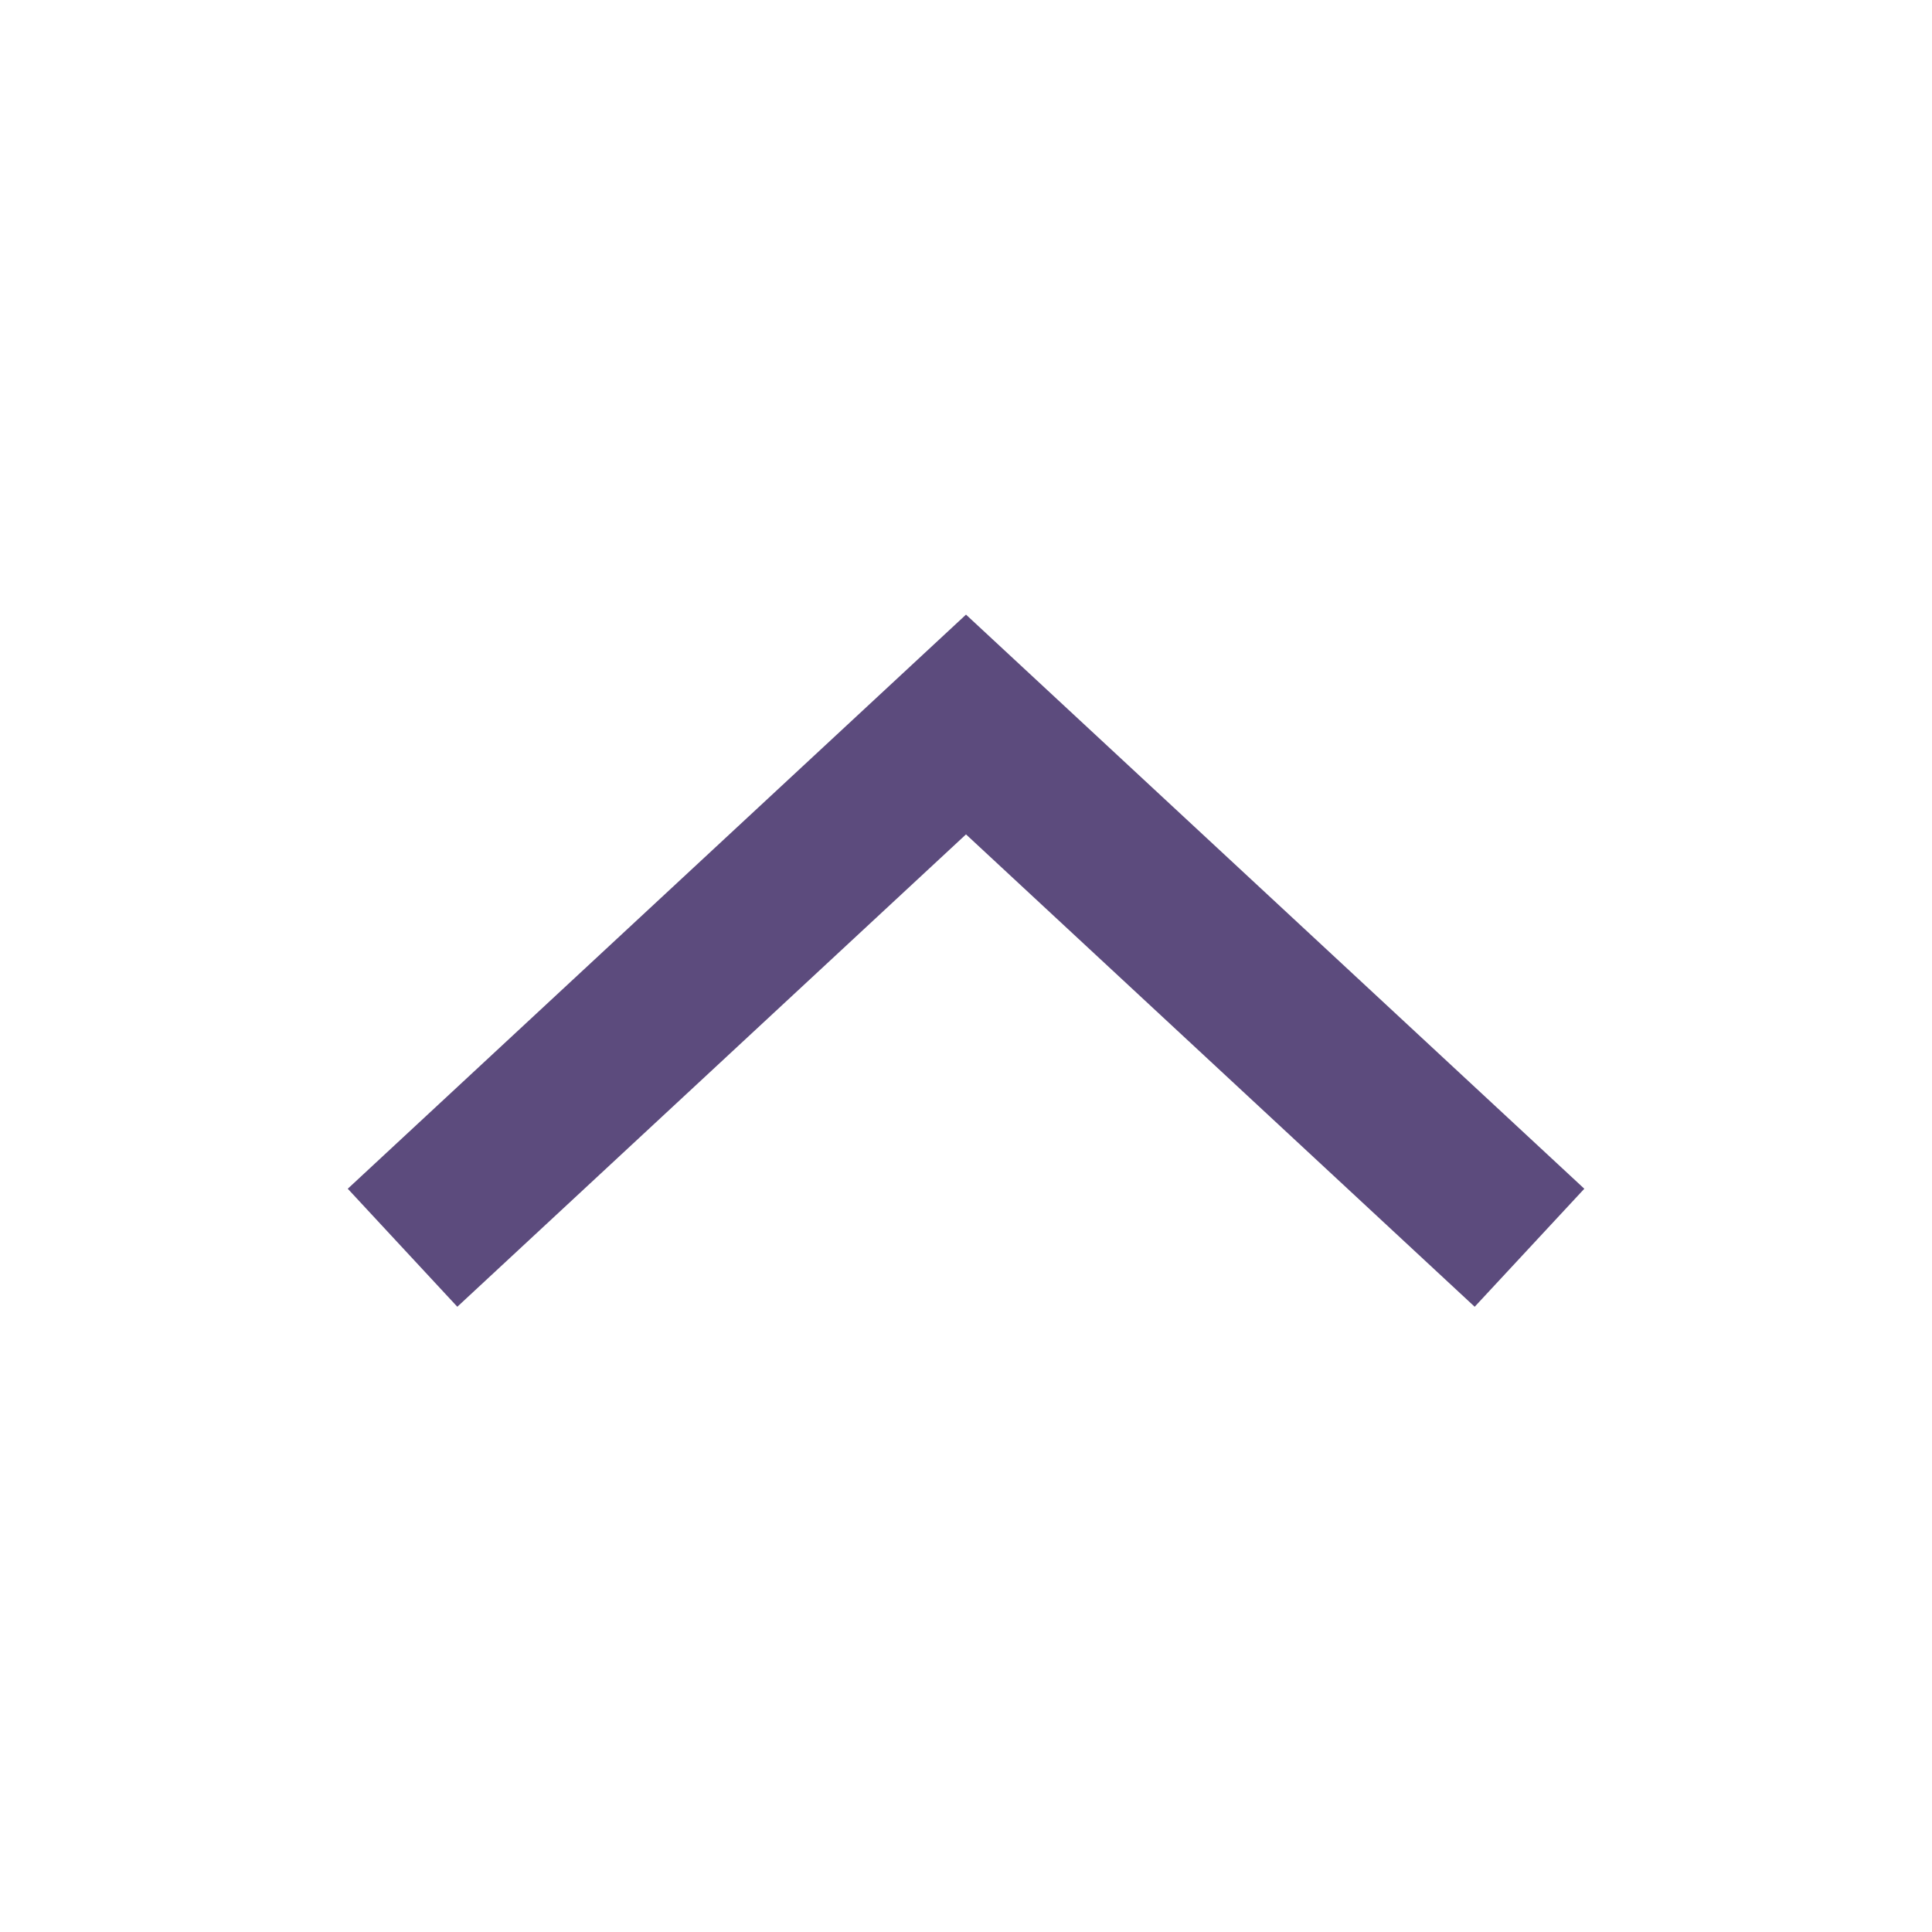
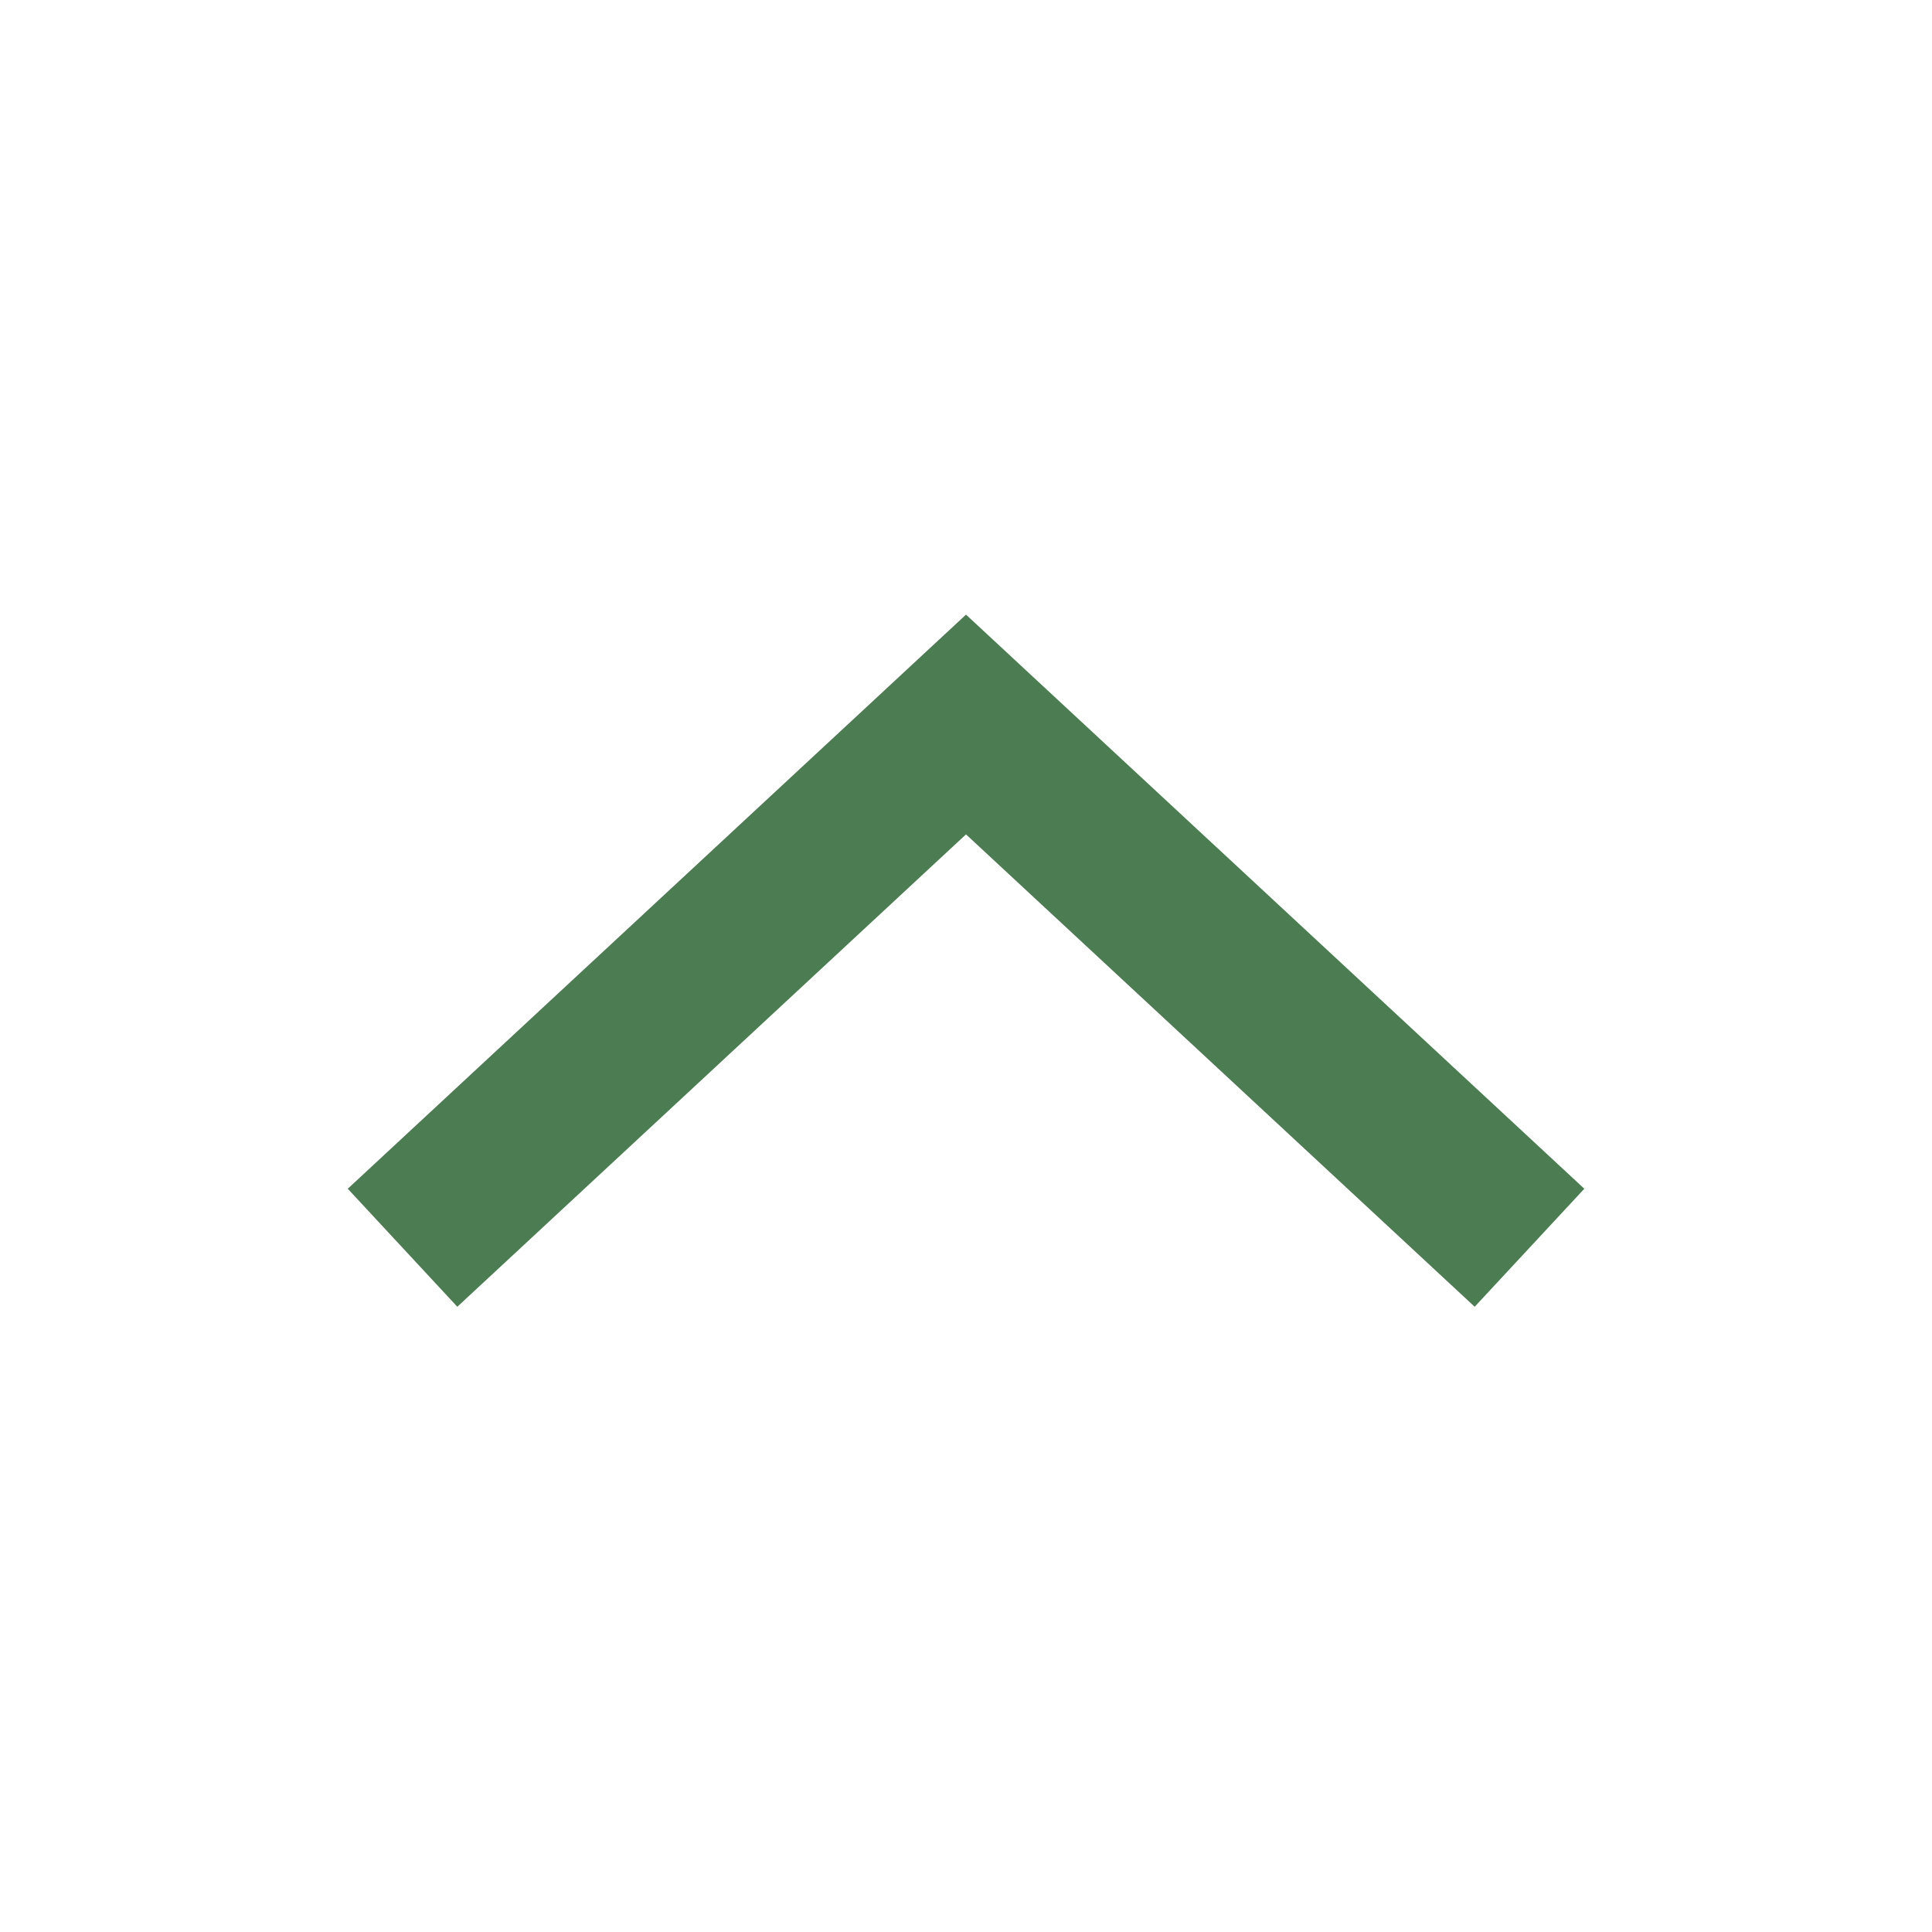
<svg xmlns="http://www.w3.org/2000/svg" width="24" height="24" viewBox="0 0 24 24">
  <defs>
    <style type="text/css">
-             .cls-1{fill:#5C4B7D}.cls-2{fill:none}
+             .cls-1{fill:#4b7c52}.cls-2{fill:none}
        </style>
  </defs>
  <g id="ic_arrow_drop_up" transform="rotate(180 12 12)">
    <g id="Group_8822" data-name="Group 8822">
      <path id="Path_18879" d="M12 16.365L4.319 9.233l1.362-1.466L12 13.635l6.319-5.868 1.361 1.466z" class="cls-1" data-name="Path 18879" />
    </g>
    <path id="Rectangle_4407" d="M0 0h24v24H0z" class="cls-2" data-name="Rectangle 4407" />
  </g>
</svg>
